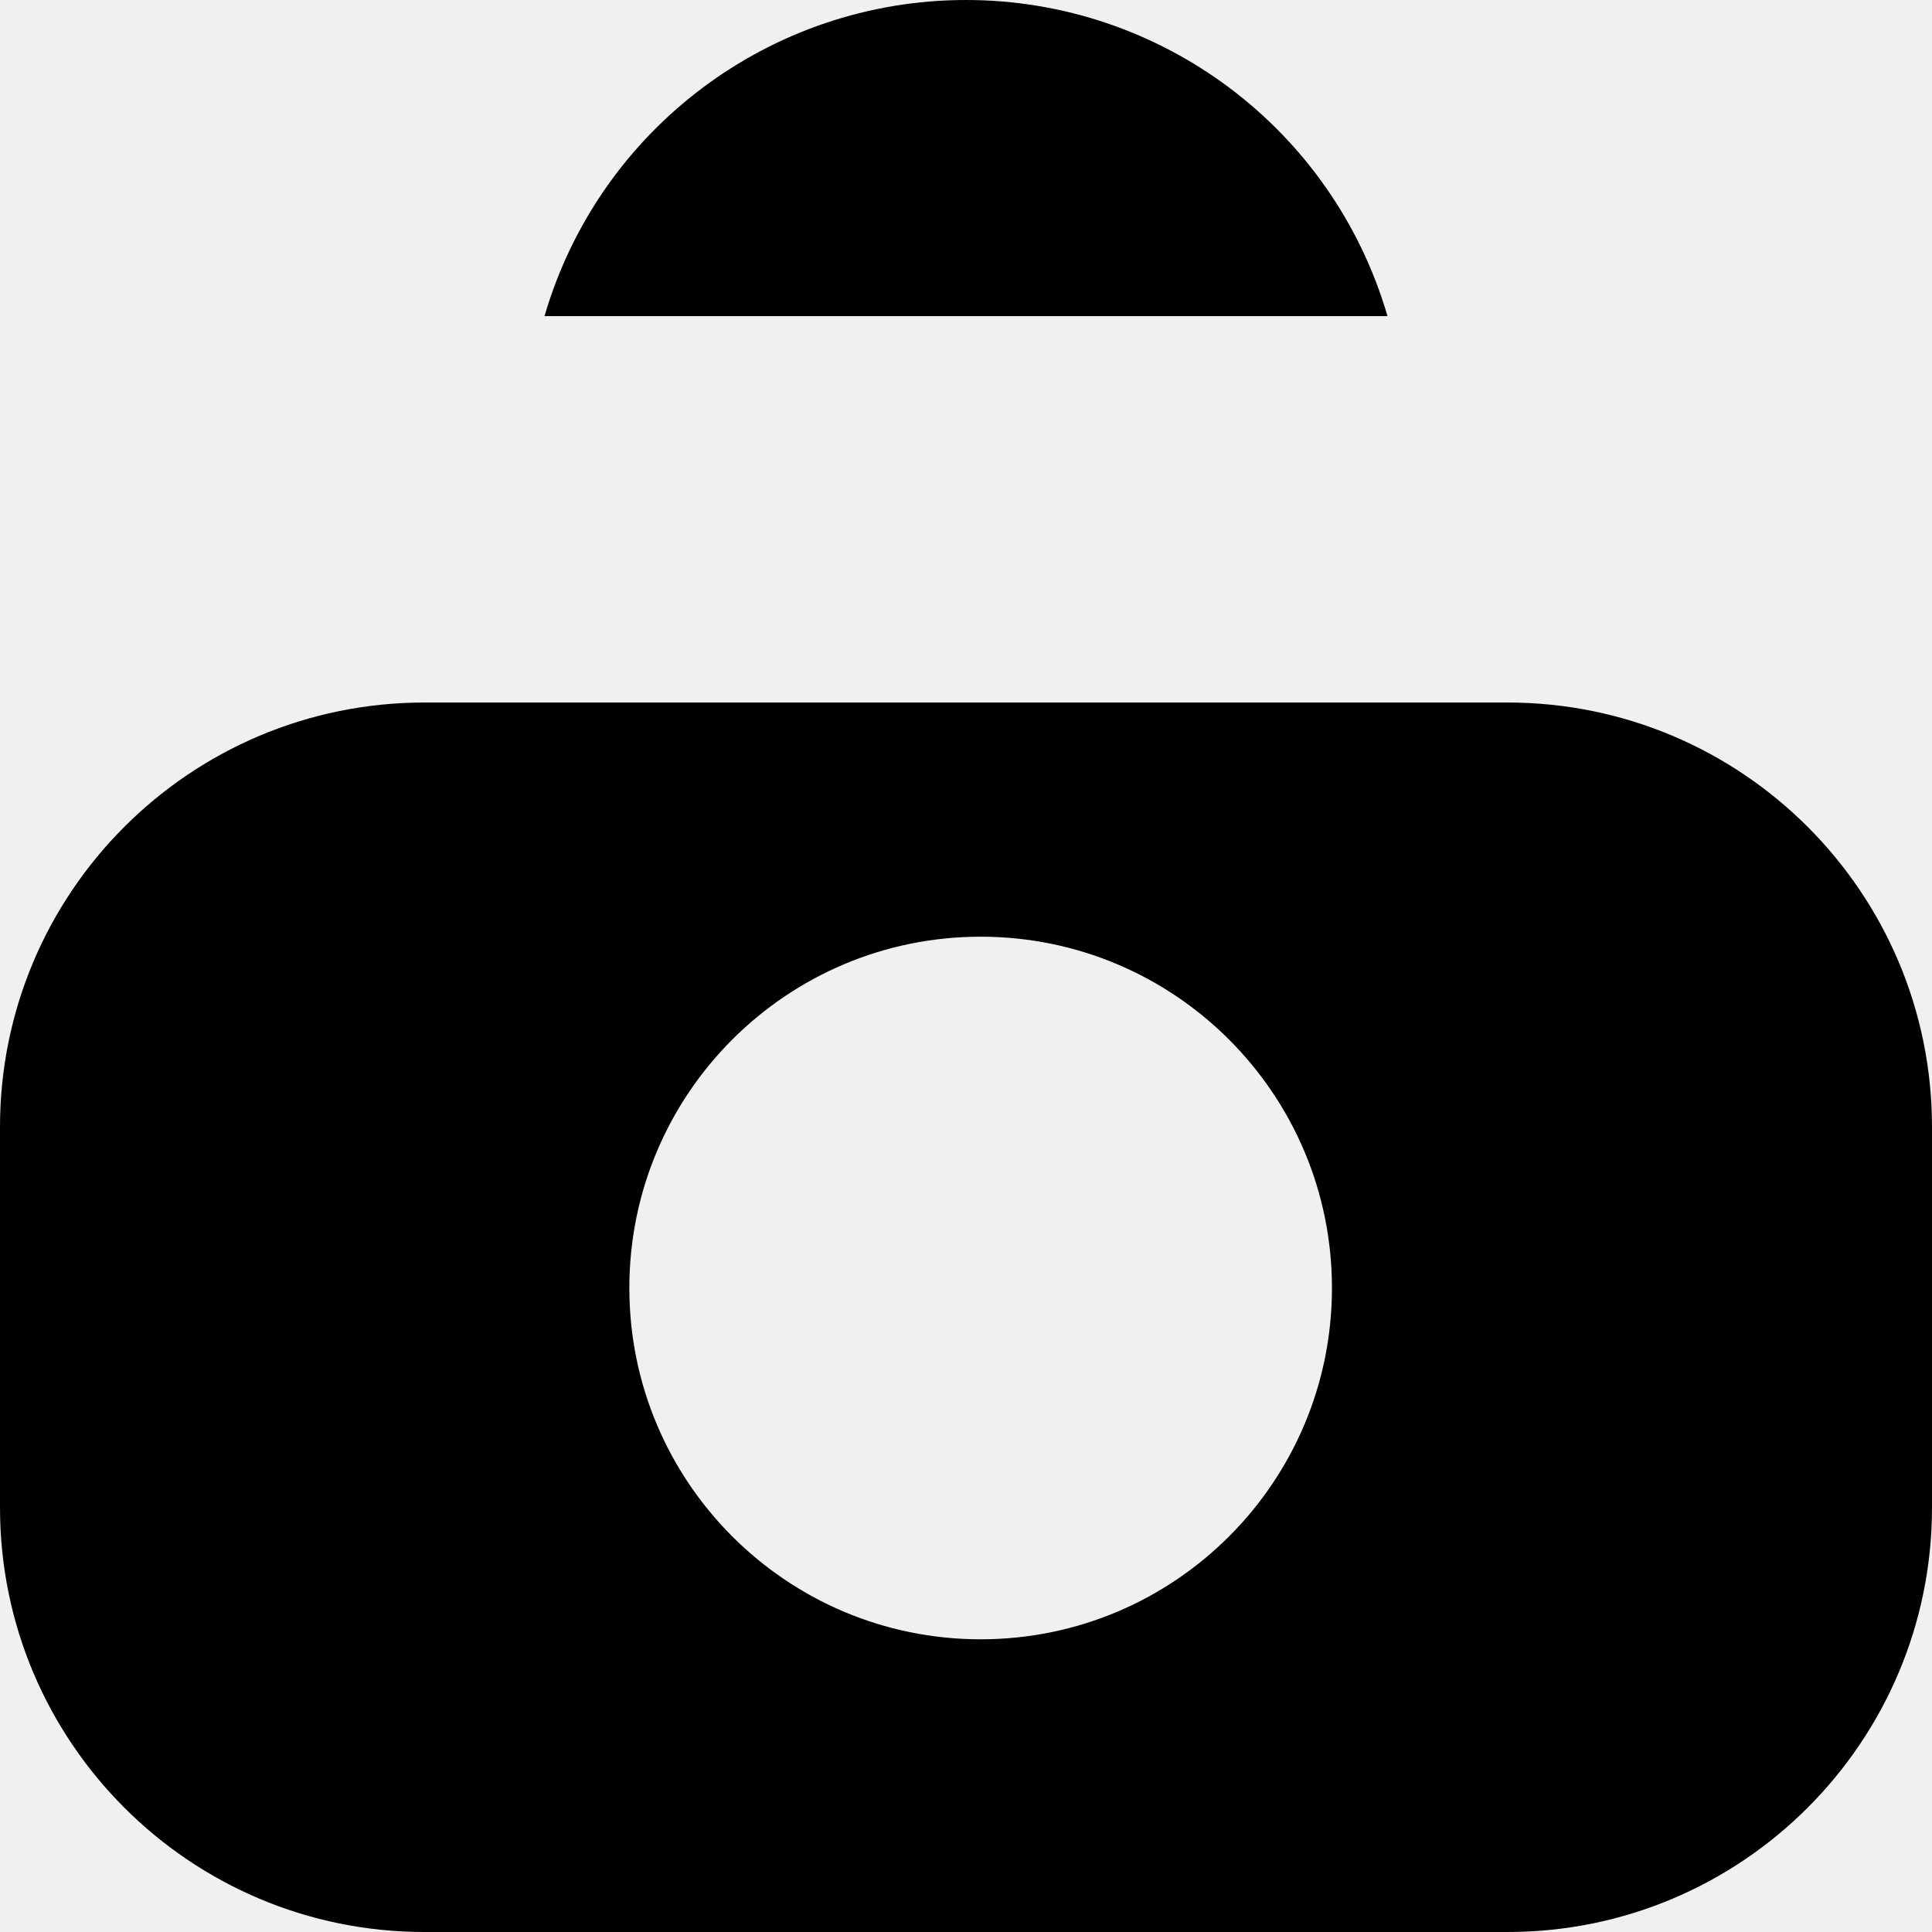
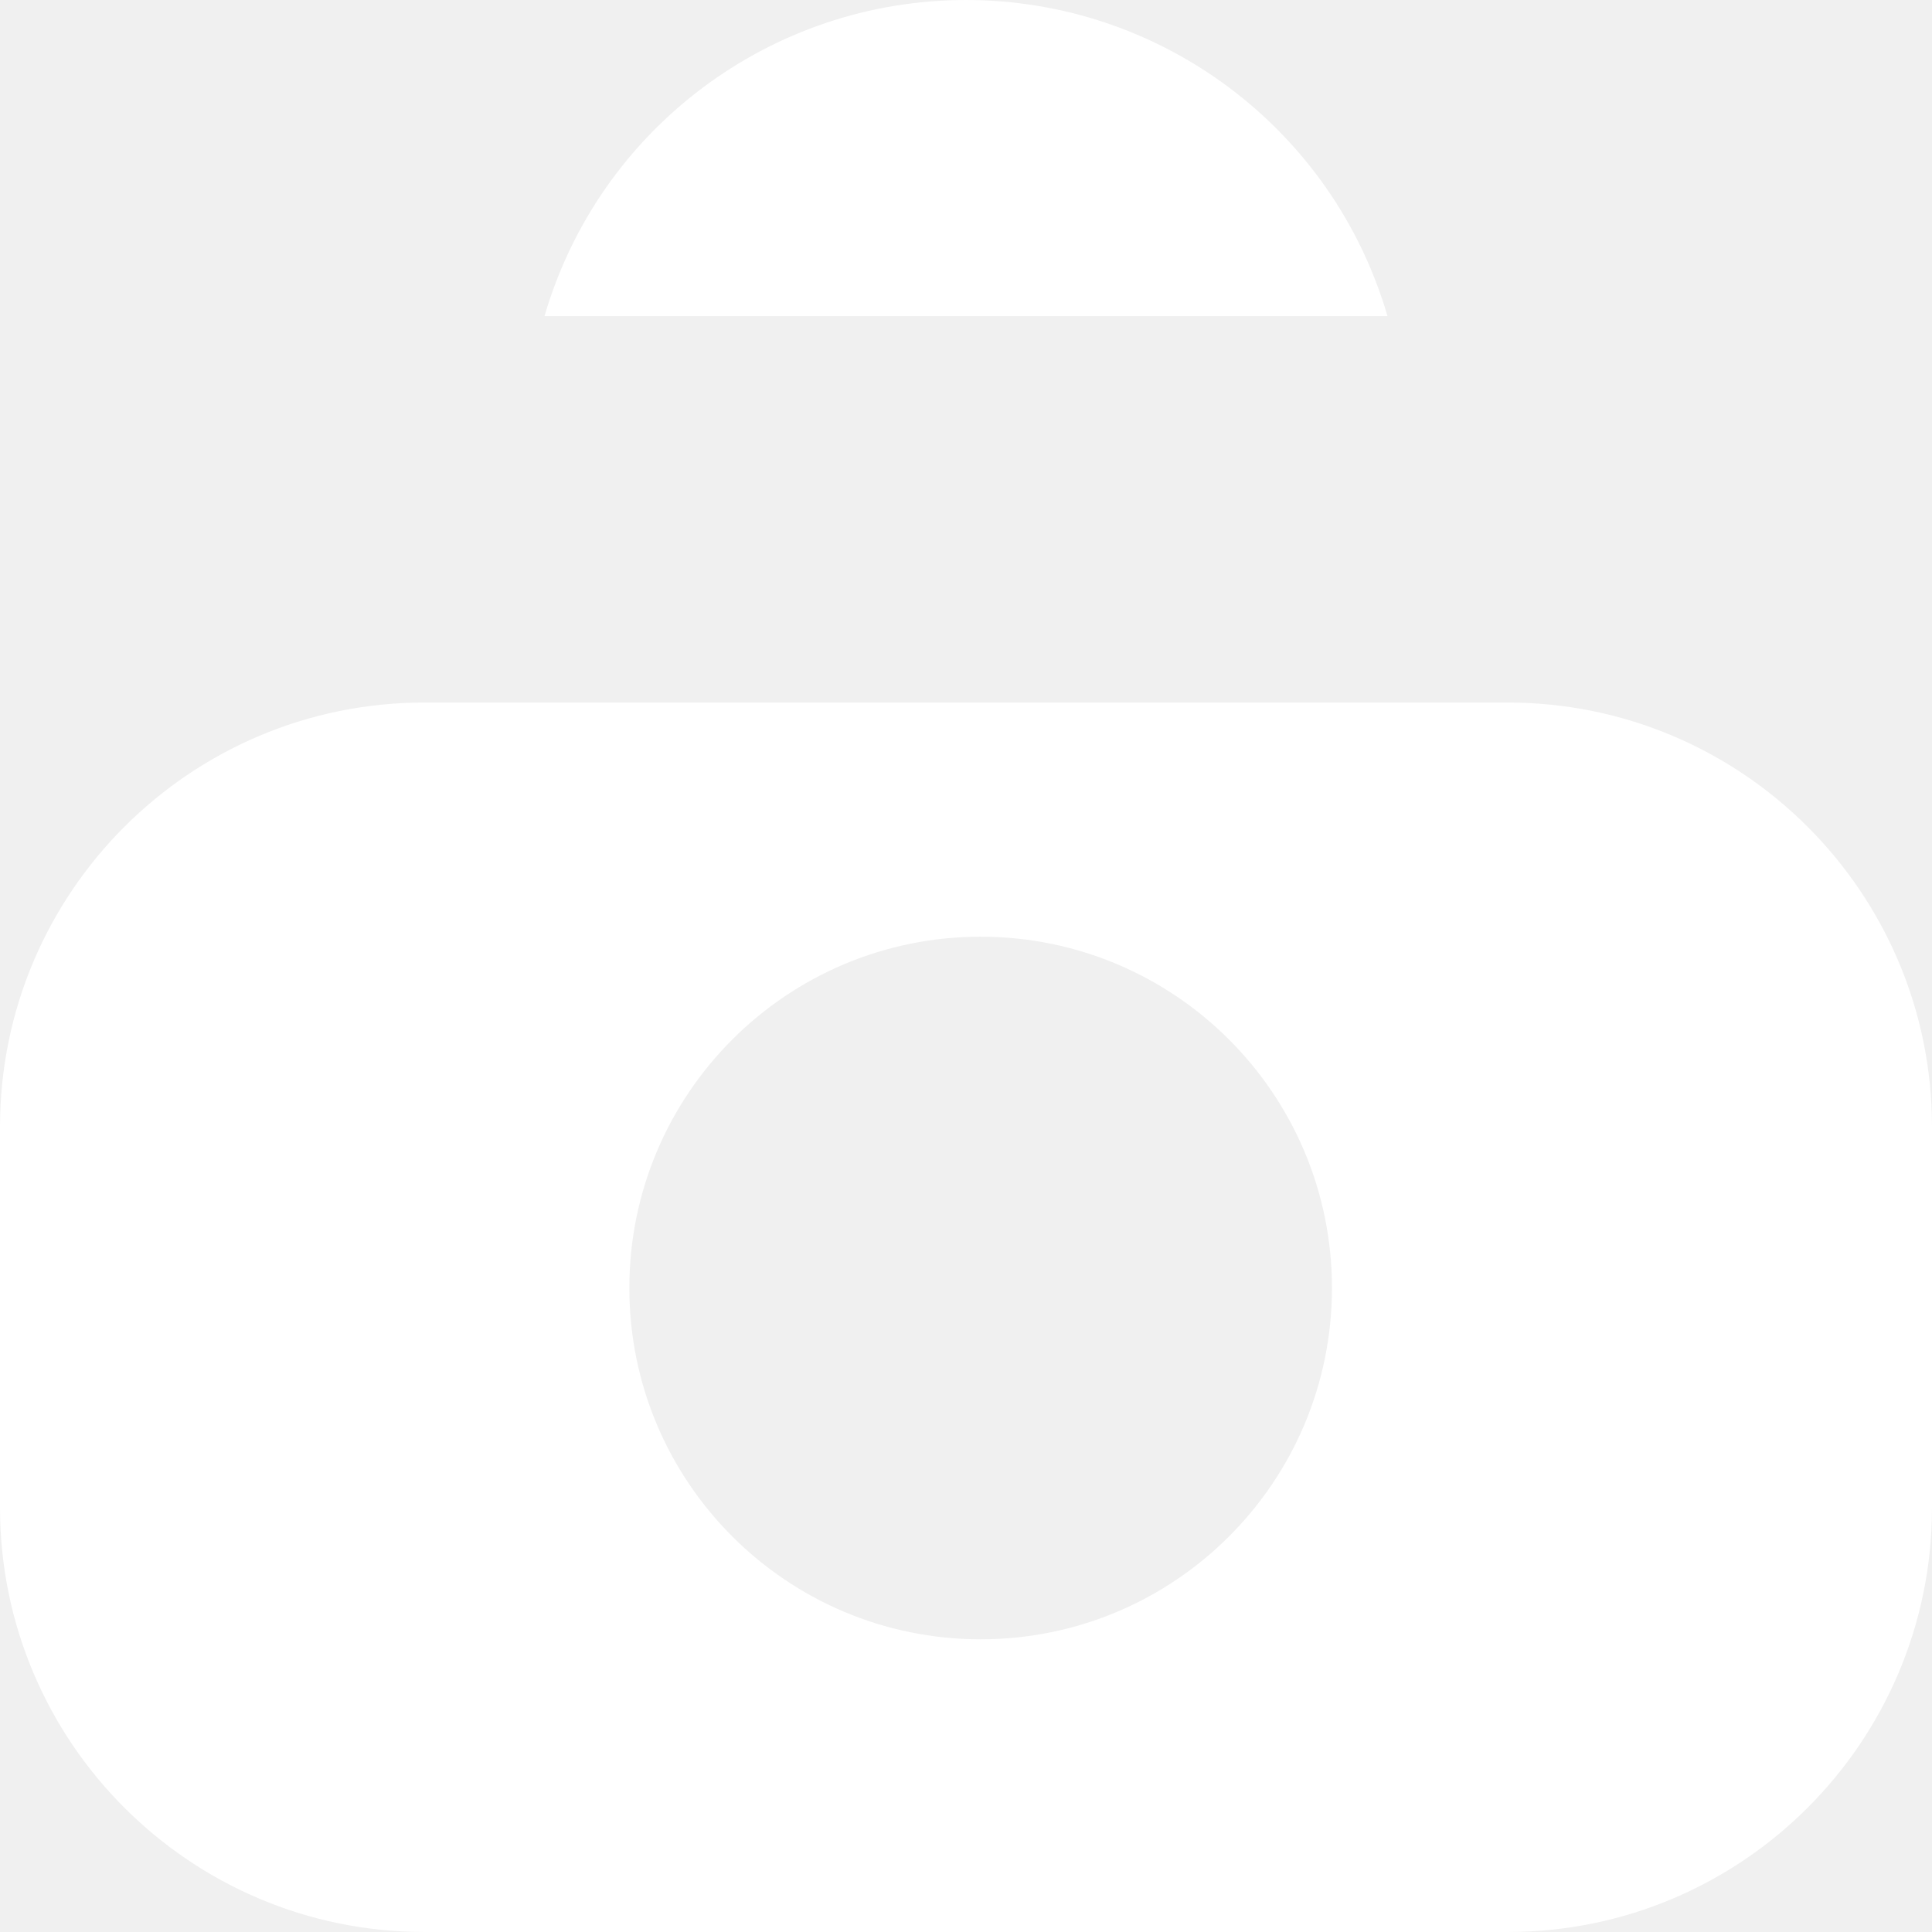
- <svg xmlns="http://www.w3.org/2000/svg" role="img" viewBox="0 0 24 24">
+ <svg xmlns="http://www.w3.org/2000/svg" viewBox="0 0 24 24" fill="white">
  <path d="M18.727 8.727H5.273A5.273 5.273 0 0 0 0 14v4.727A5.273 5.273 0 0 0 5.273 24h13.454A5.273 5.273 0 0 0 24 18.727V14a5.273 5.273 0 0 0-5.273-5.273zm-6.545 11.637a4.364 4.364 0 1 1 0-8.728 4.364 4.364 0 0 1 0 8.728zM12 0a5.455 5.455 0 0 0-5.236 3.927h10.472A5.455 5.455 0 0 0 12 0z" />
</svg>
